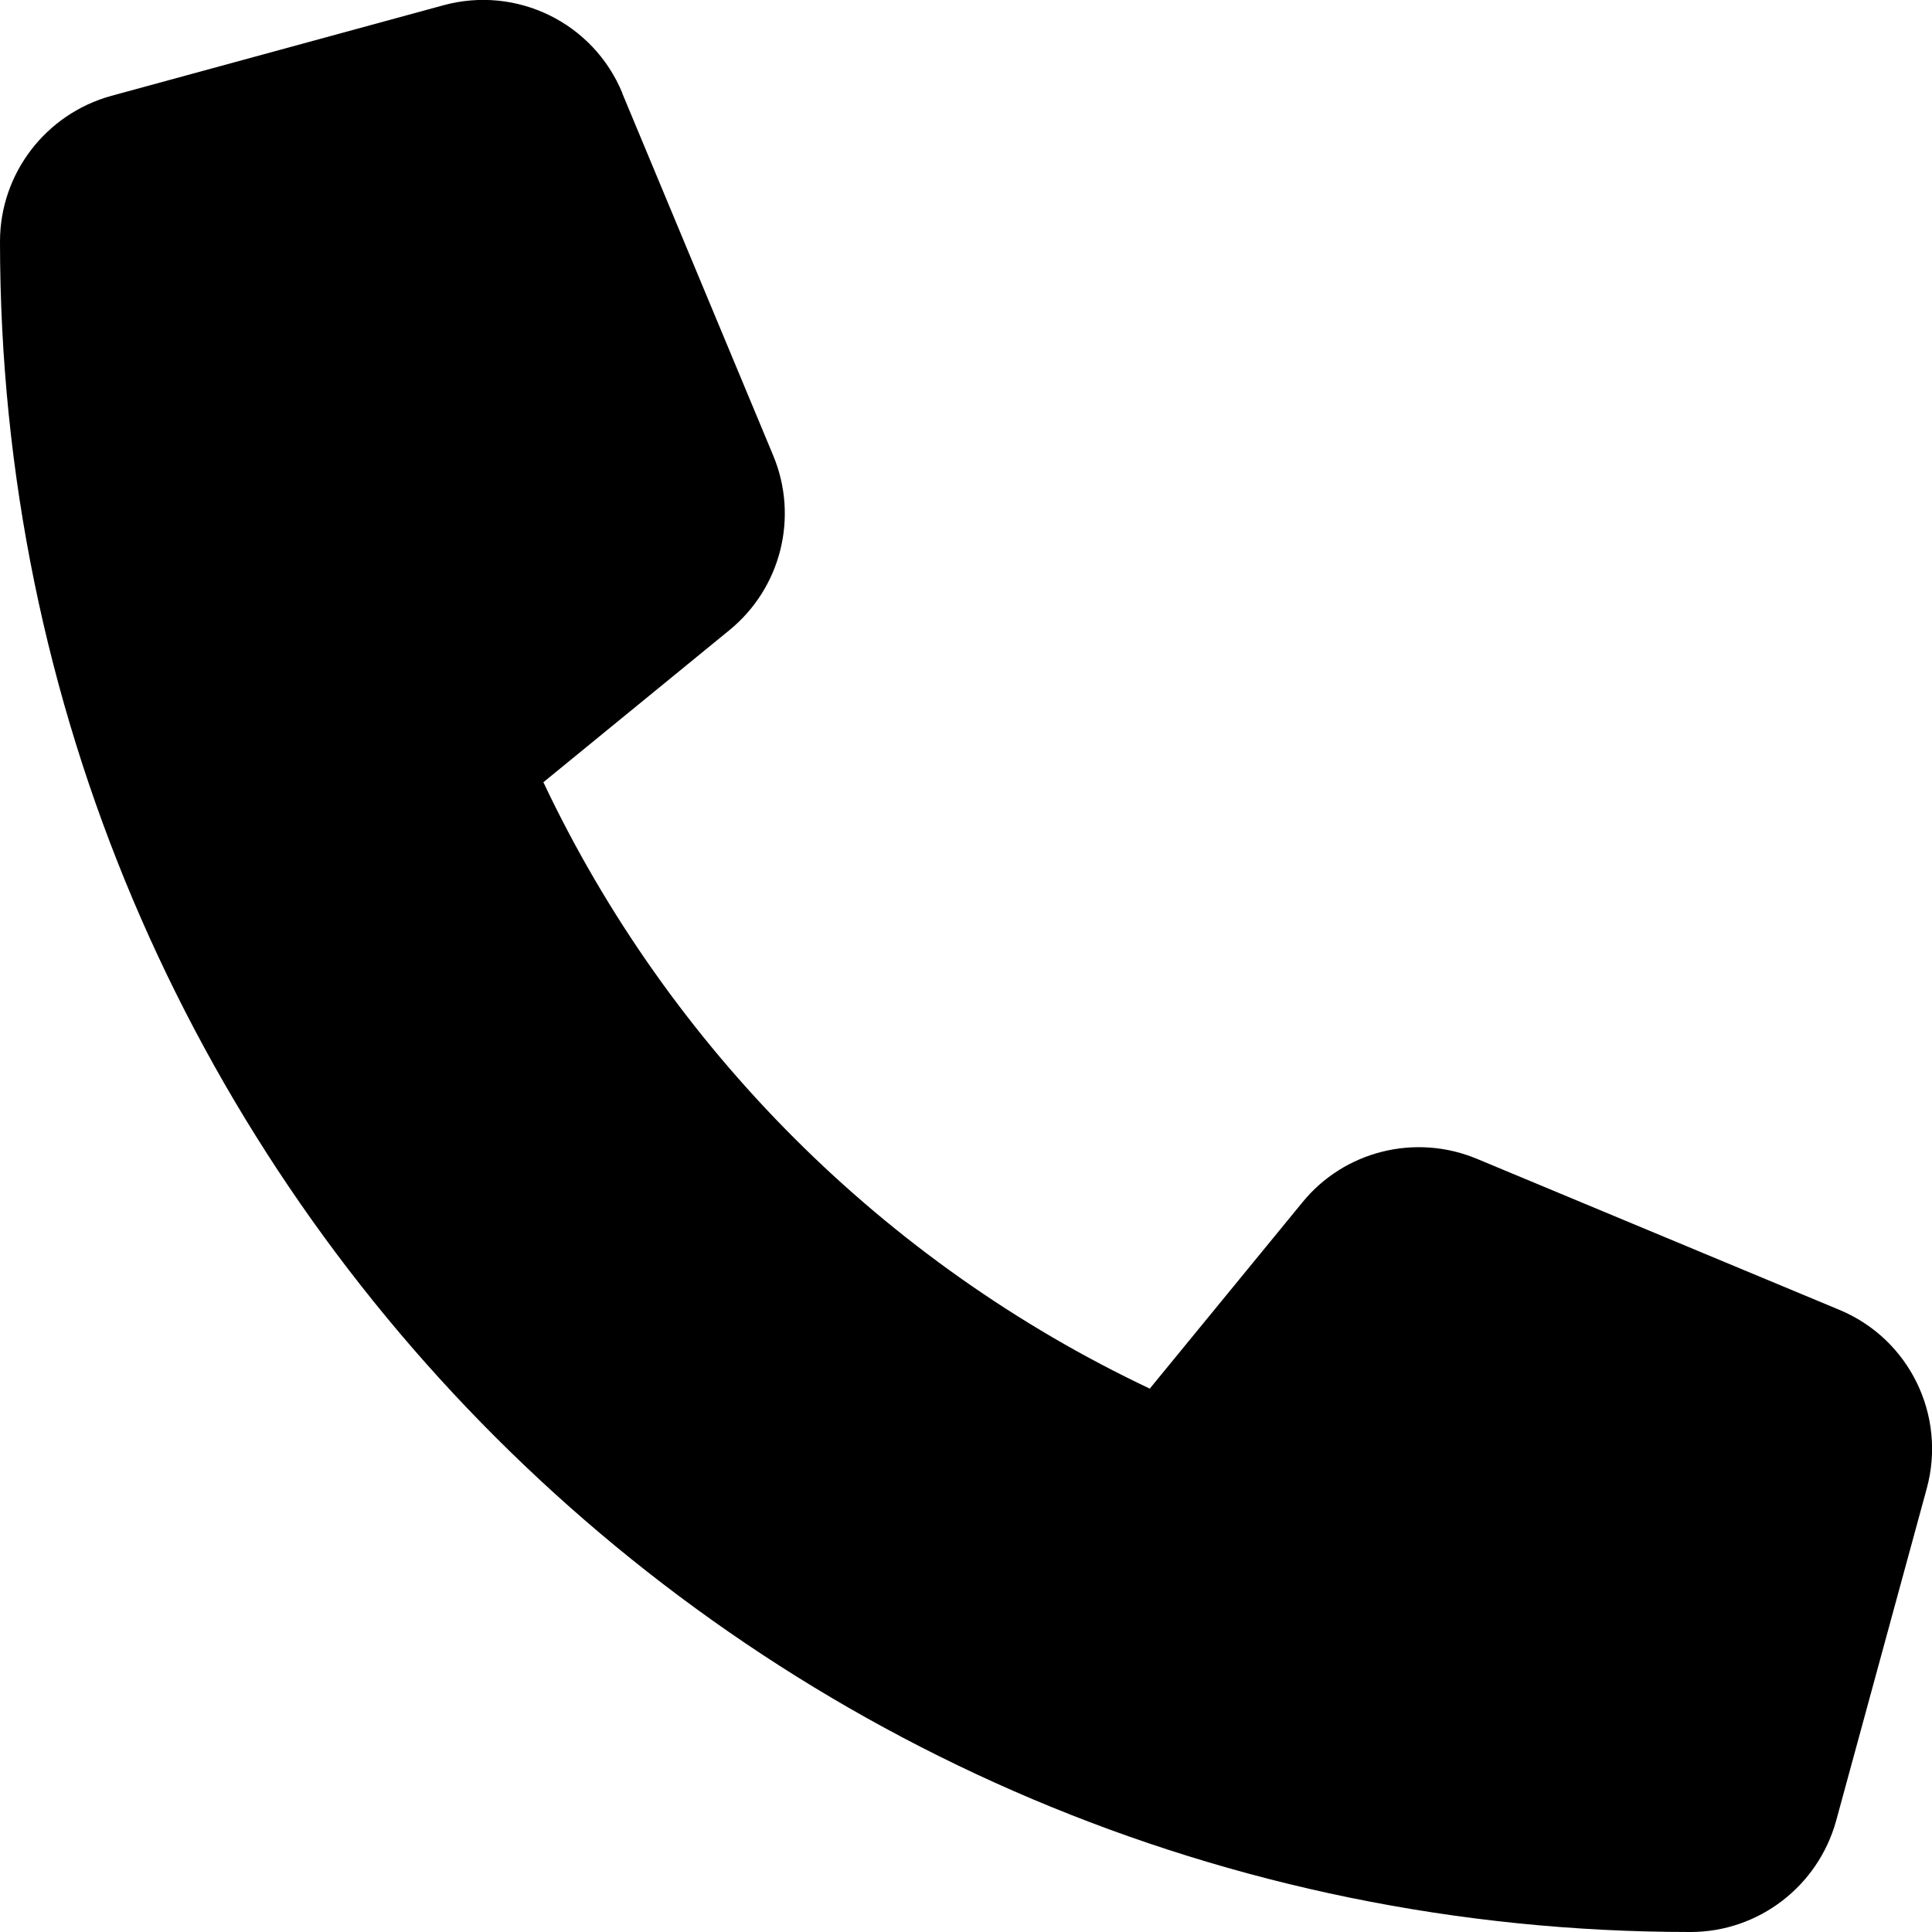
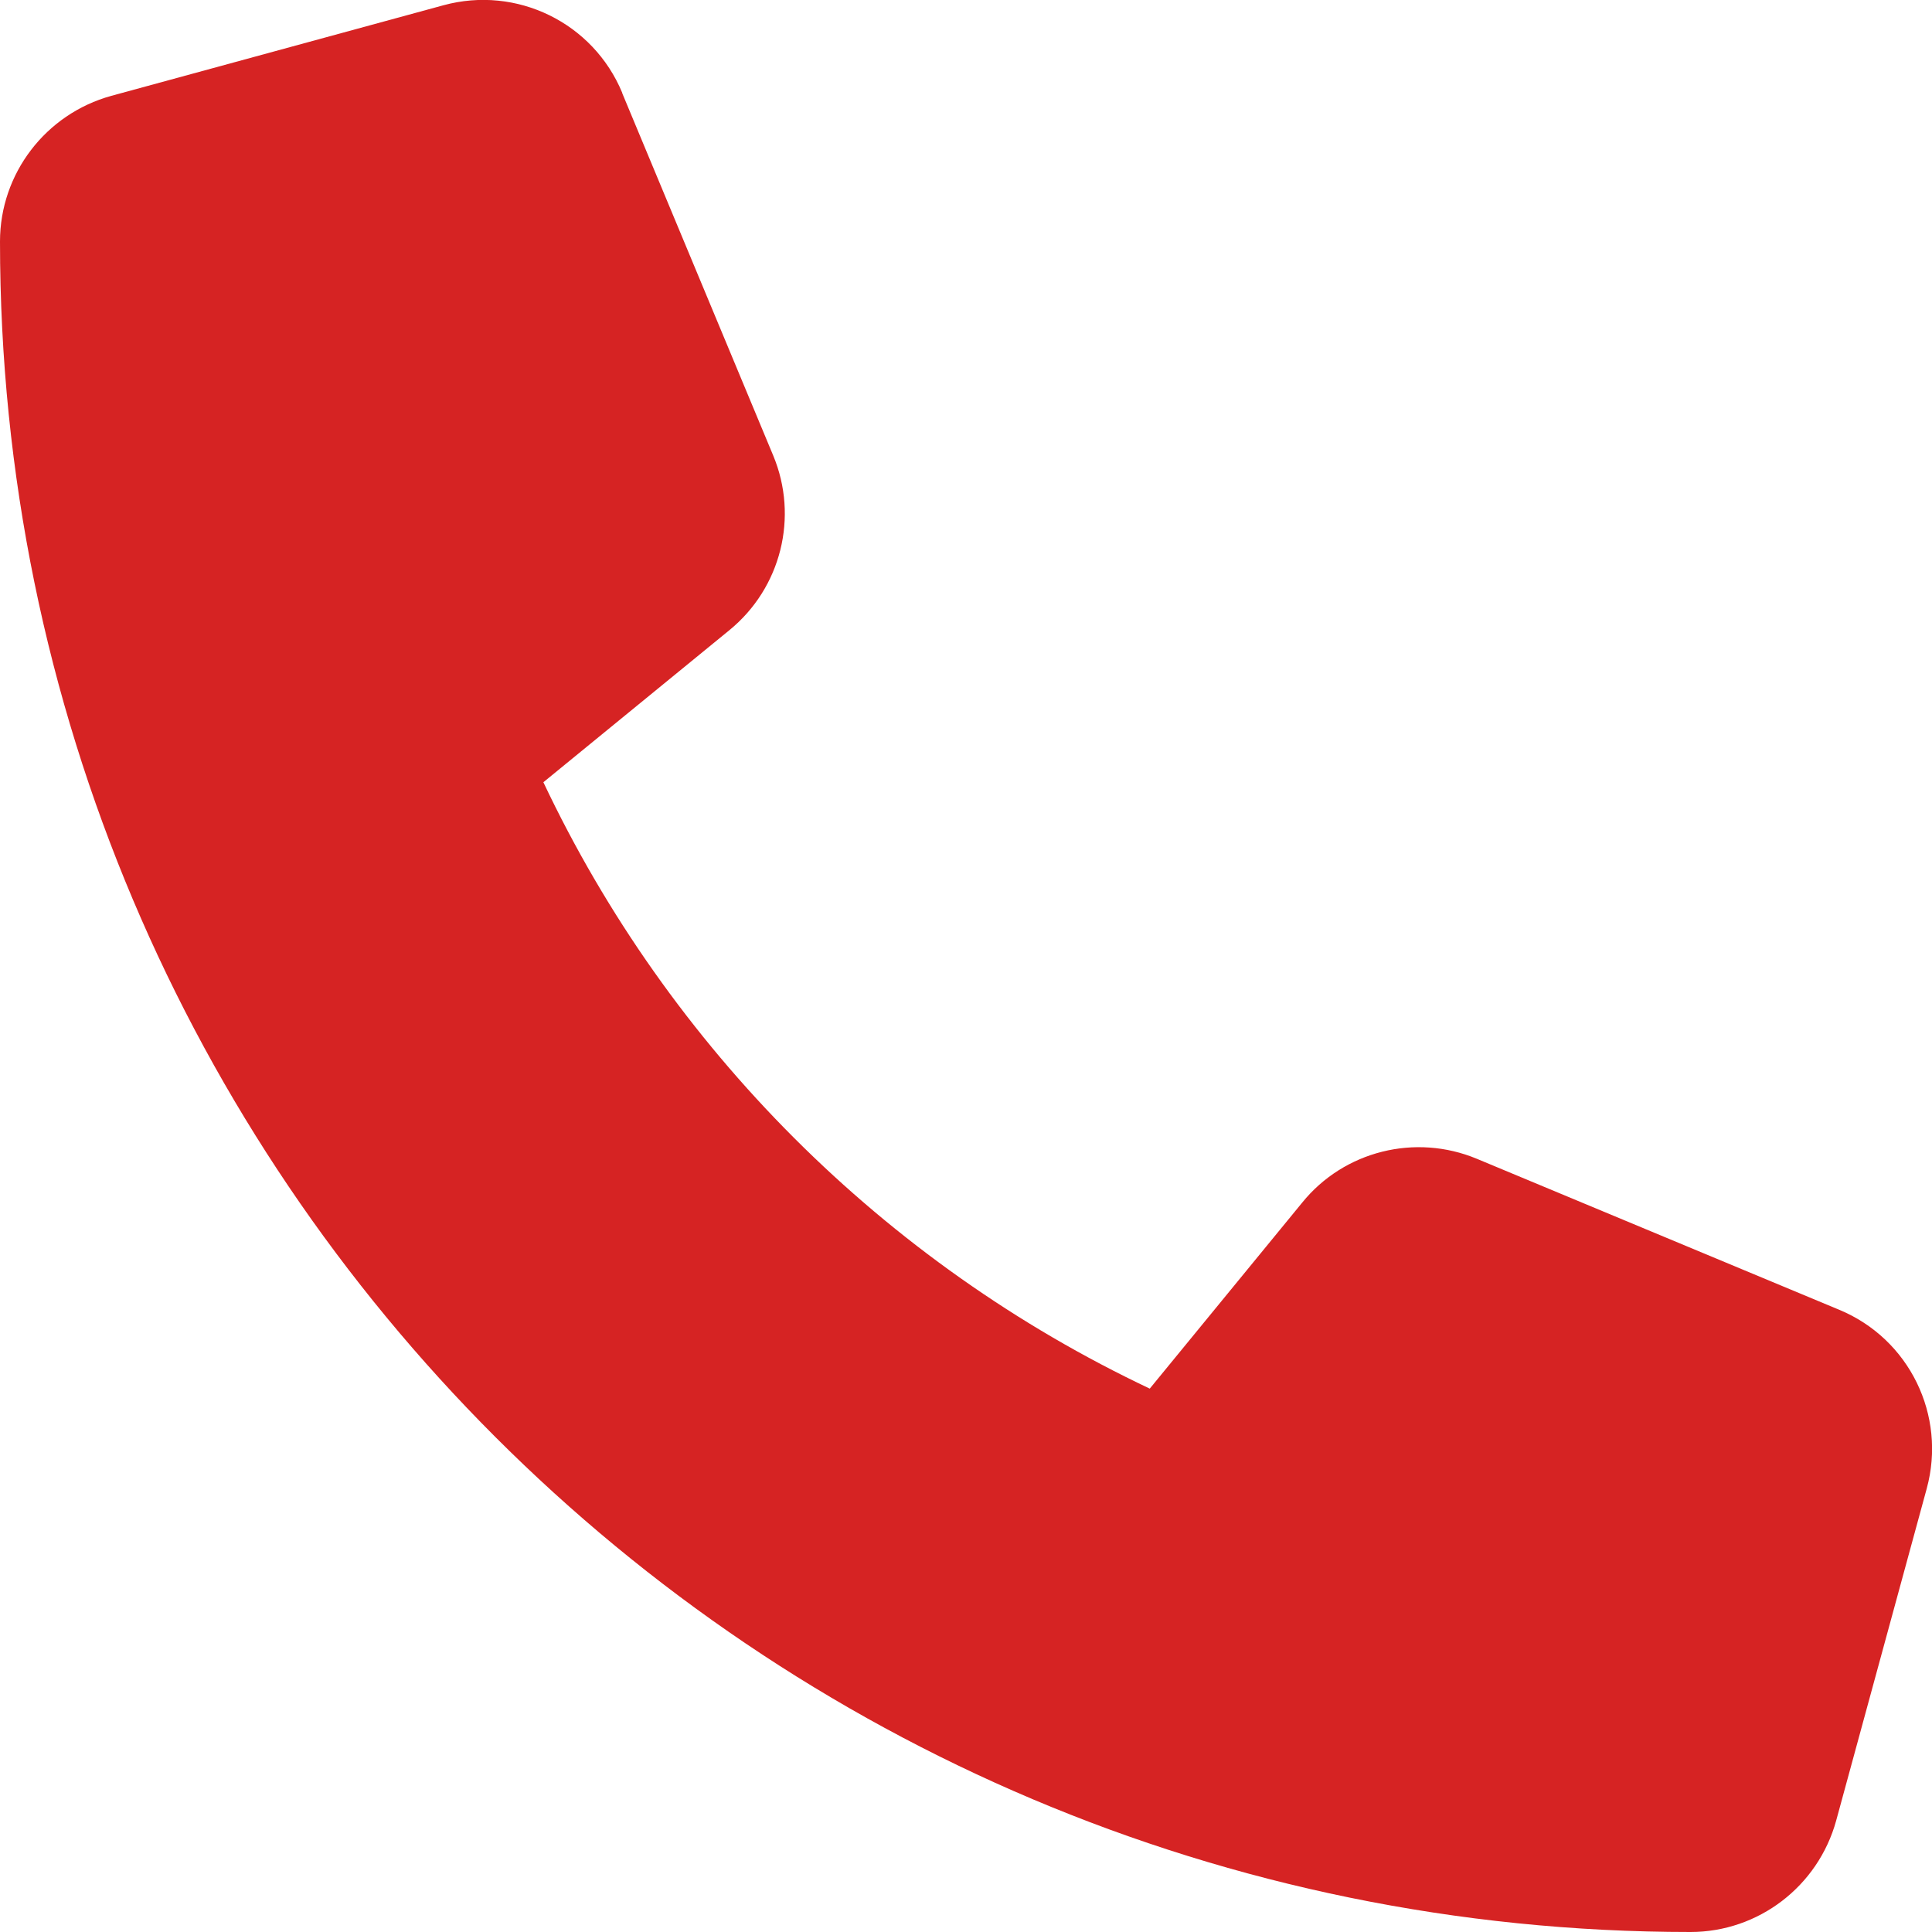
<svg xmlns="http://www.w3.org/2000/svg" viewBox="0 0 512 512">
-   <path d="M164.9 24.6c-7.7-18.6-28-28.5-47.4-23.2l-88 24C12.1 30.2 0 46 0 64C0 311.4 200.6 512 448 512c18 0 33.8-12.1 38.6-29.5l24-88c5.3-19.4-4.6-39.7-23.2-47.4l-96-40c-16.3-6.8-35.2-2.1-46.3 11.6L304.7 368C234.3 334.7 177.3 277.7 144 207.3L193.3 167c13.7-11.2 18.4-30 11.6-46.3l-40-96z" />
+   <path fill="#d62323" d="M164.9 24.6c-7.7-18.6-28-28.5-47.4-23.2l-88 24C12.1 30.2 0 46 0 64C0 311.4 200.6 512 448 512c18 0 33.8-12.1 38.6-29.5l24-88c5.3-19.4-4.6-39.7-23.2-47.4l-96-40c-16.3-6.8-35.2-2.1-46.3 11.6L304.7 368C234.3 334.7 177.3 277.7 144 207.3L193.3 167c13.7-11.2 18.4-30 11.6-46.3l-40-96z" />
</svg>
